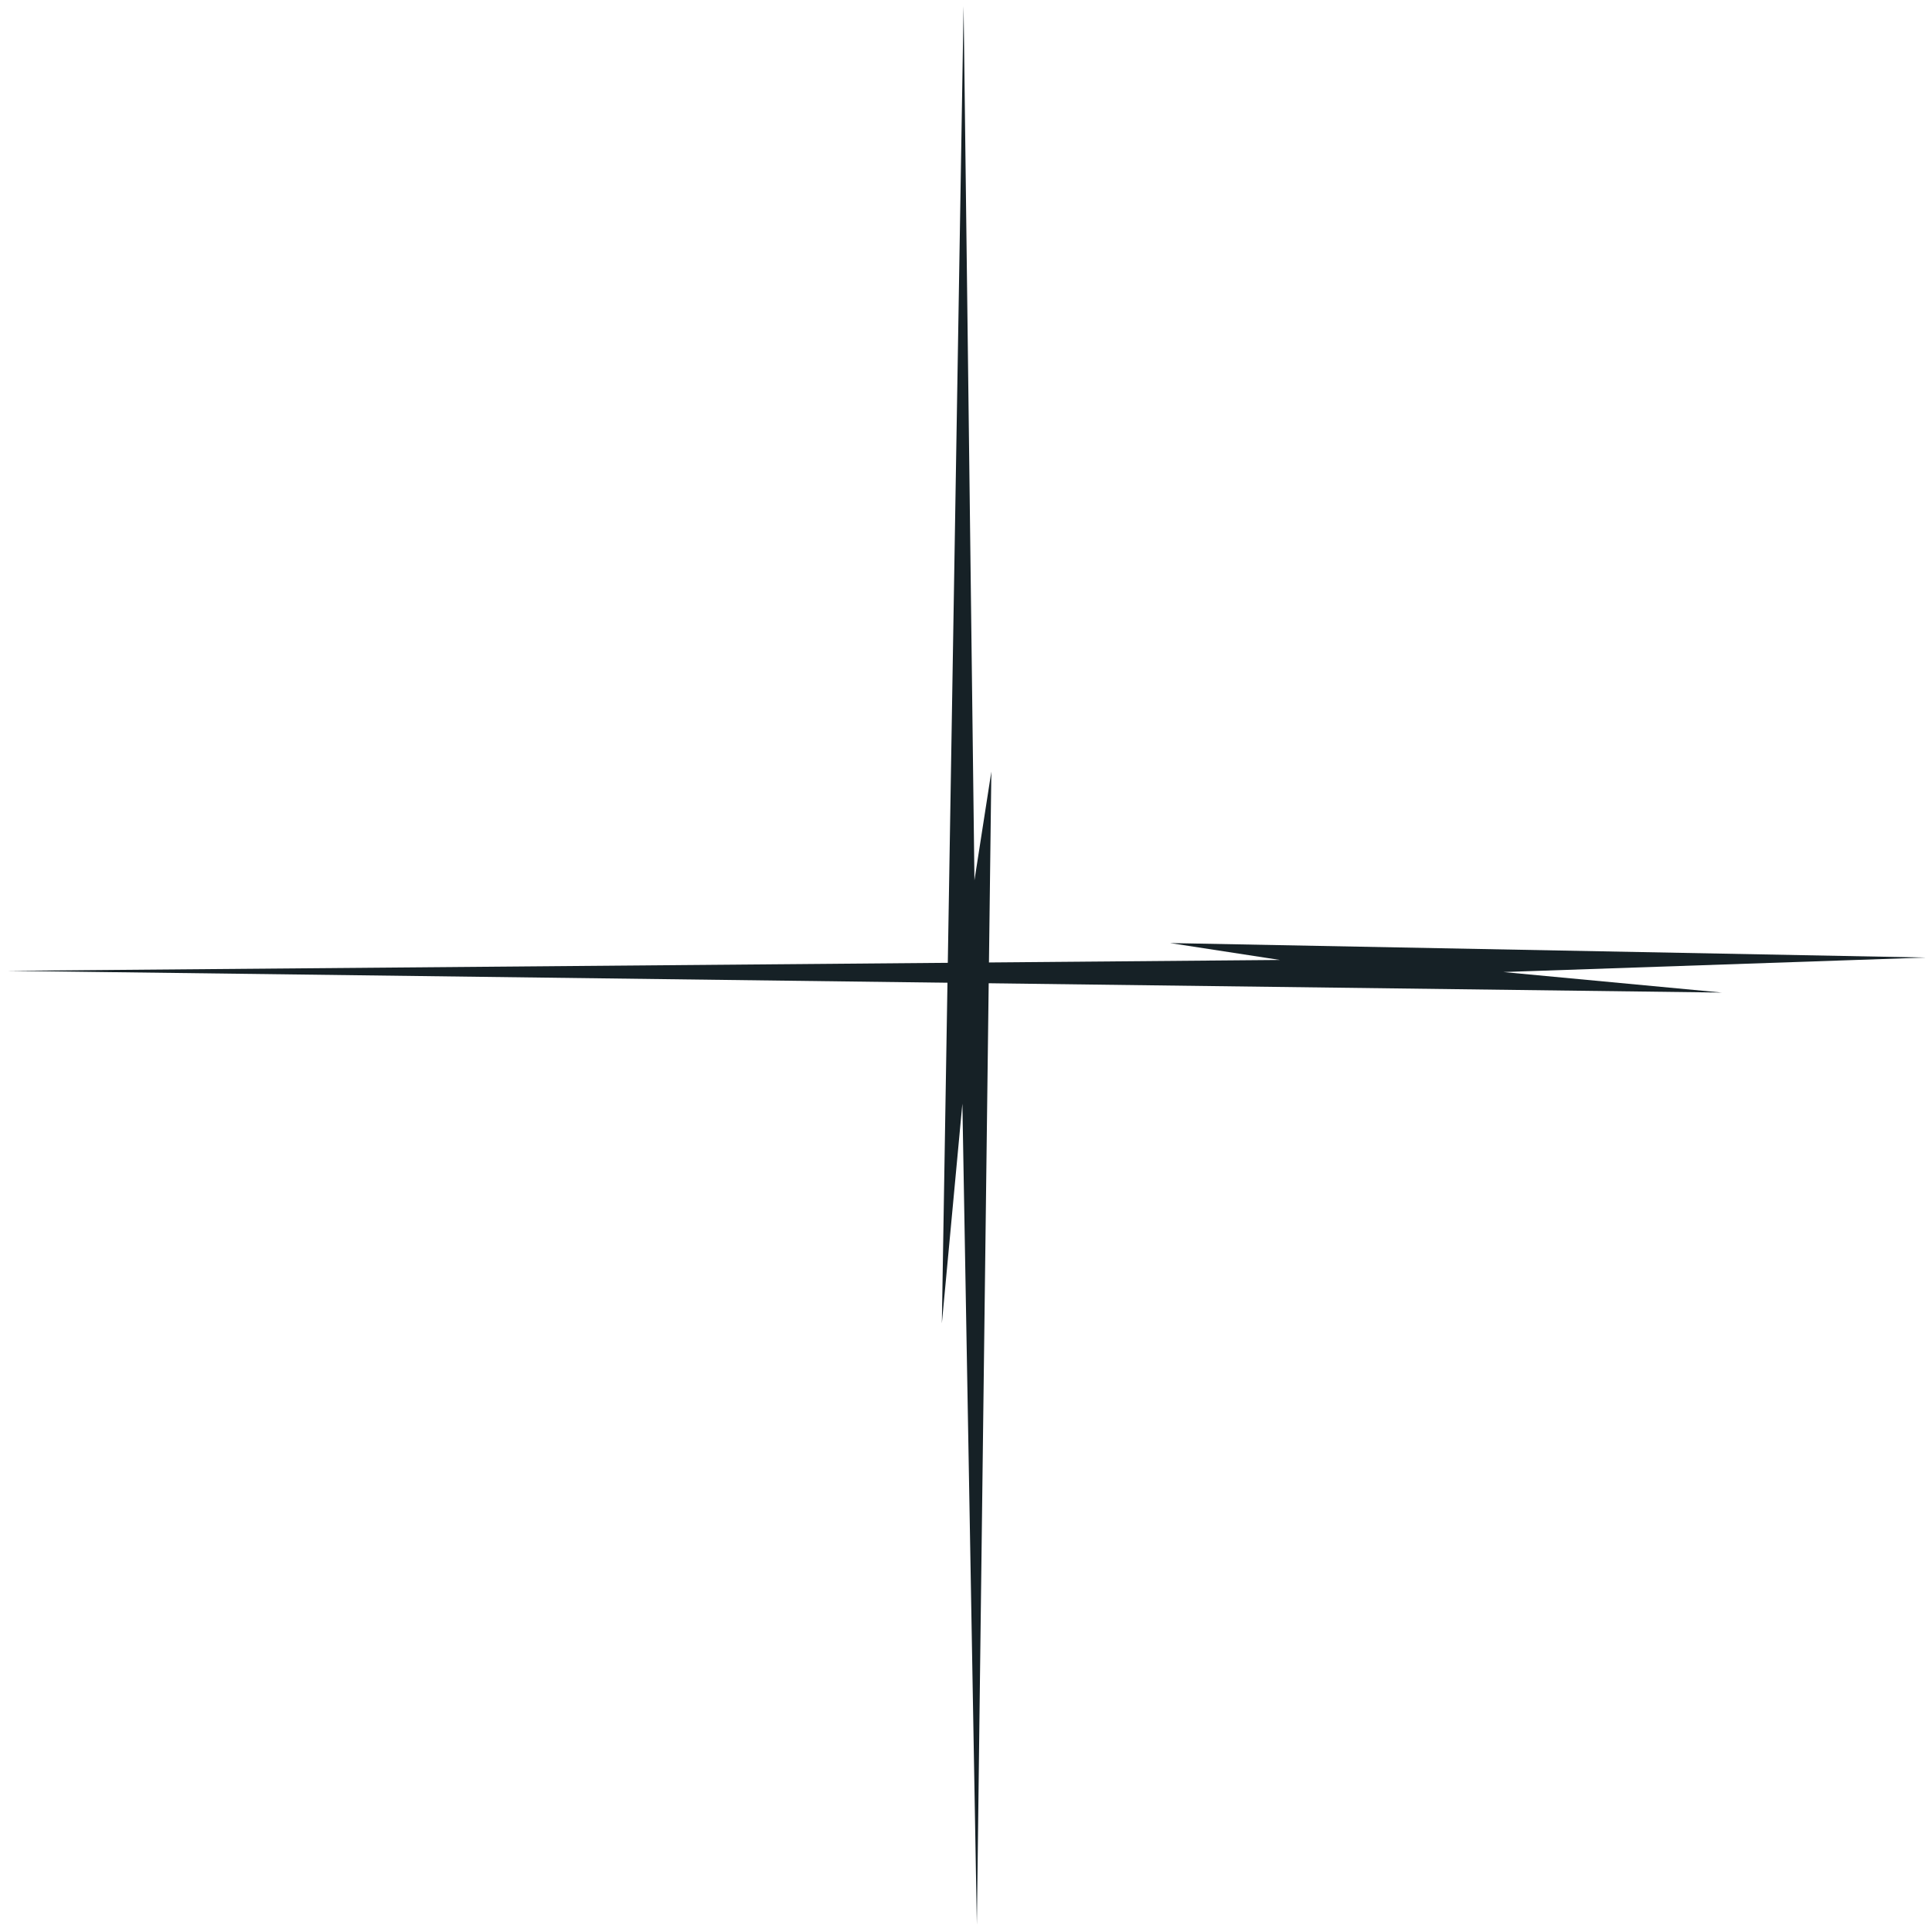
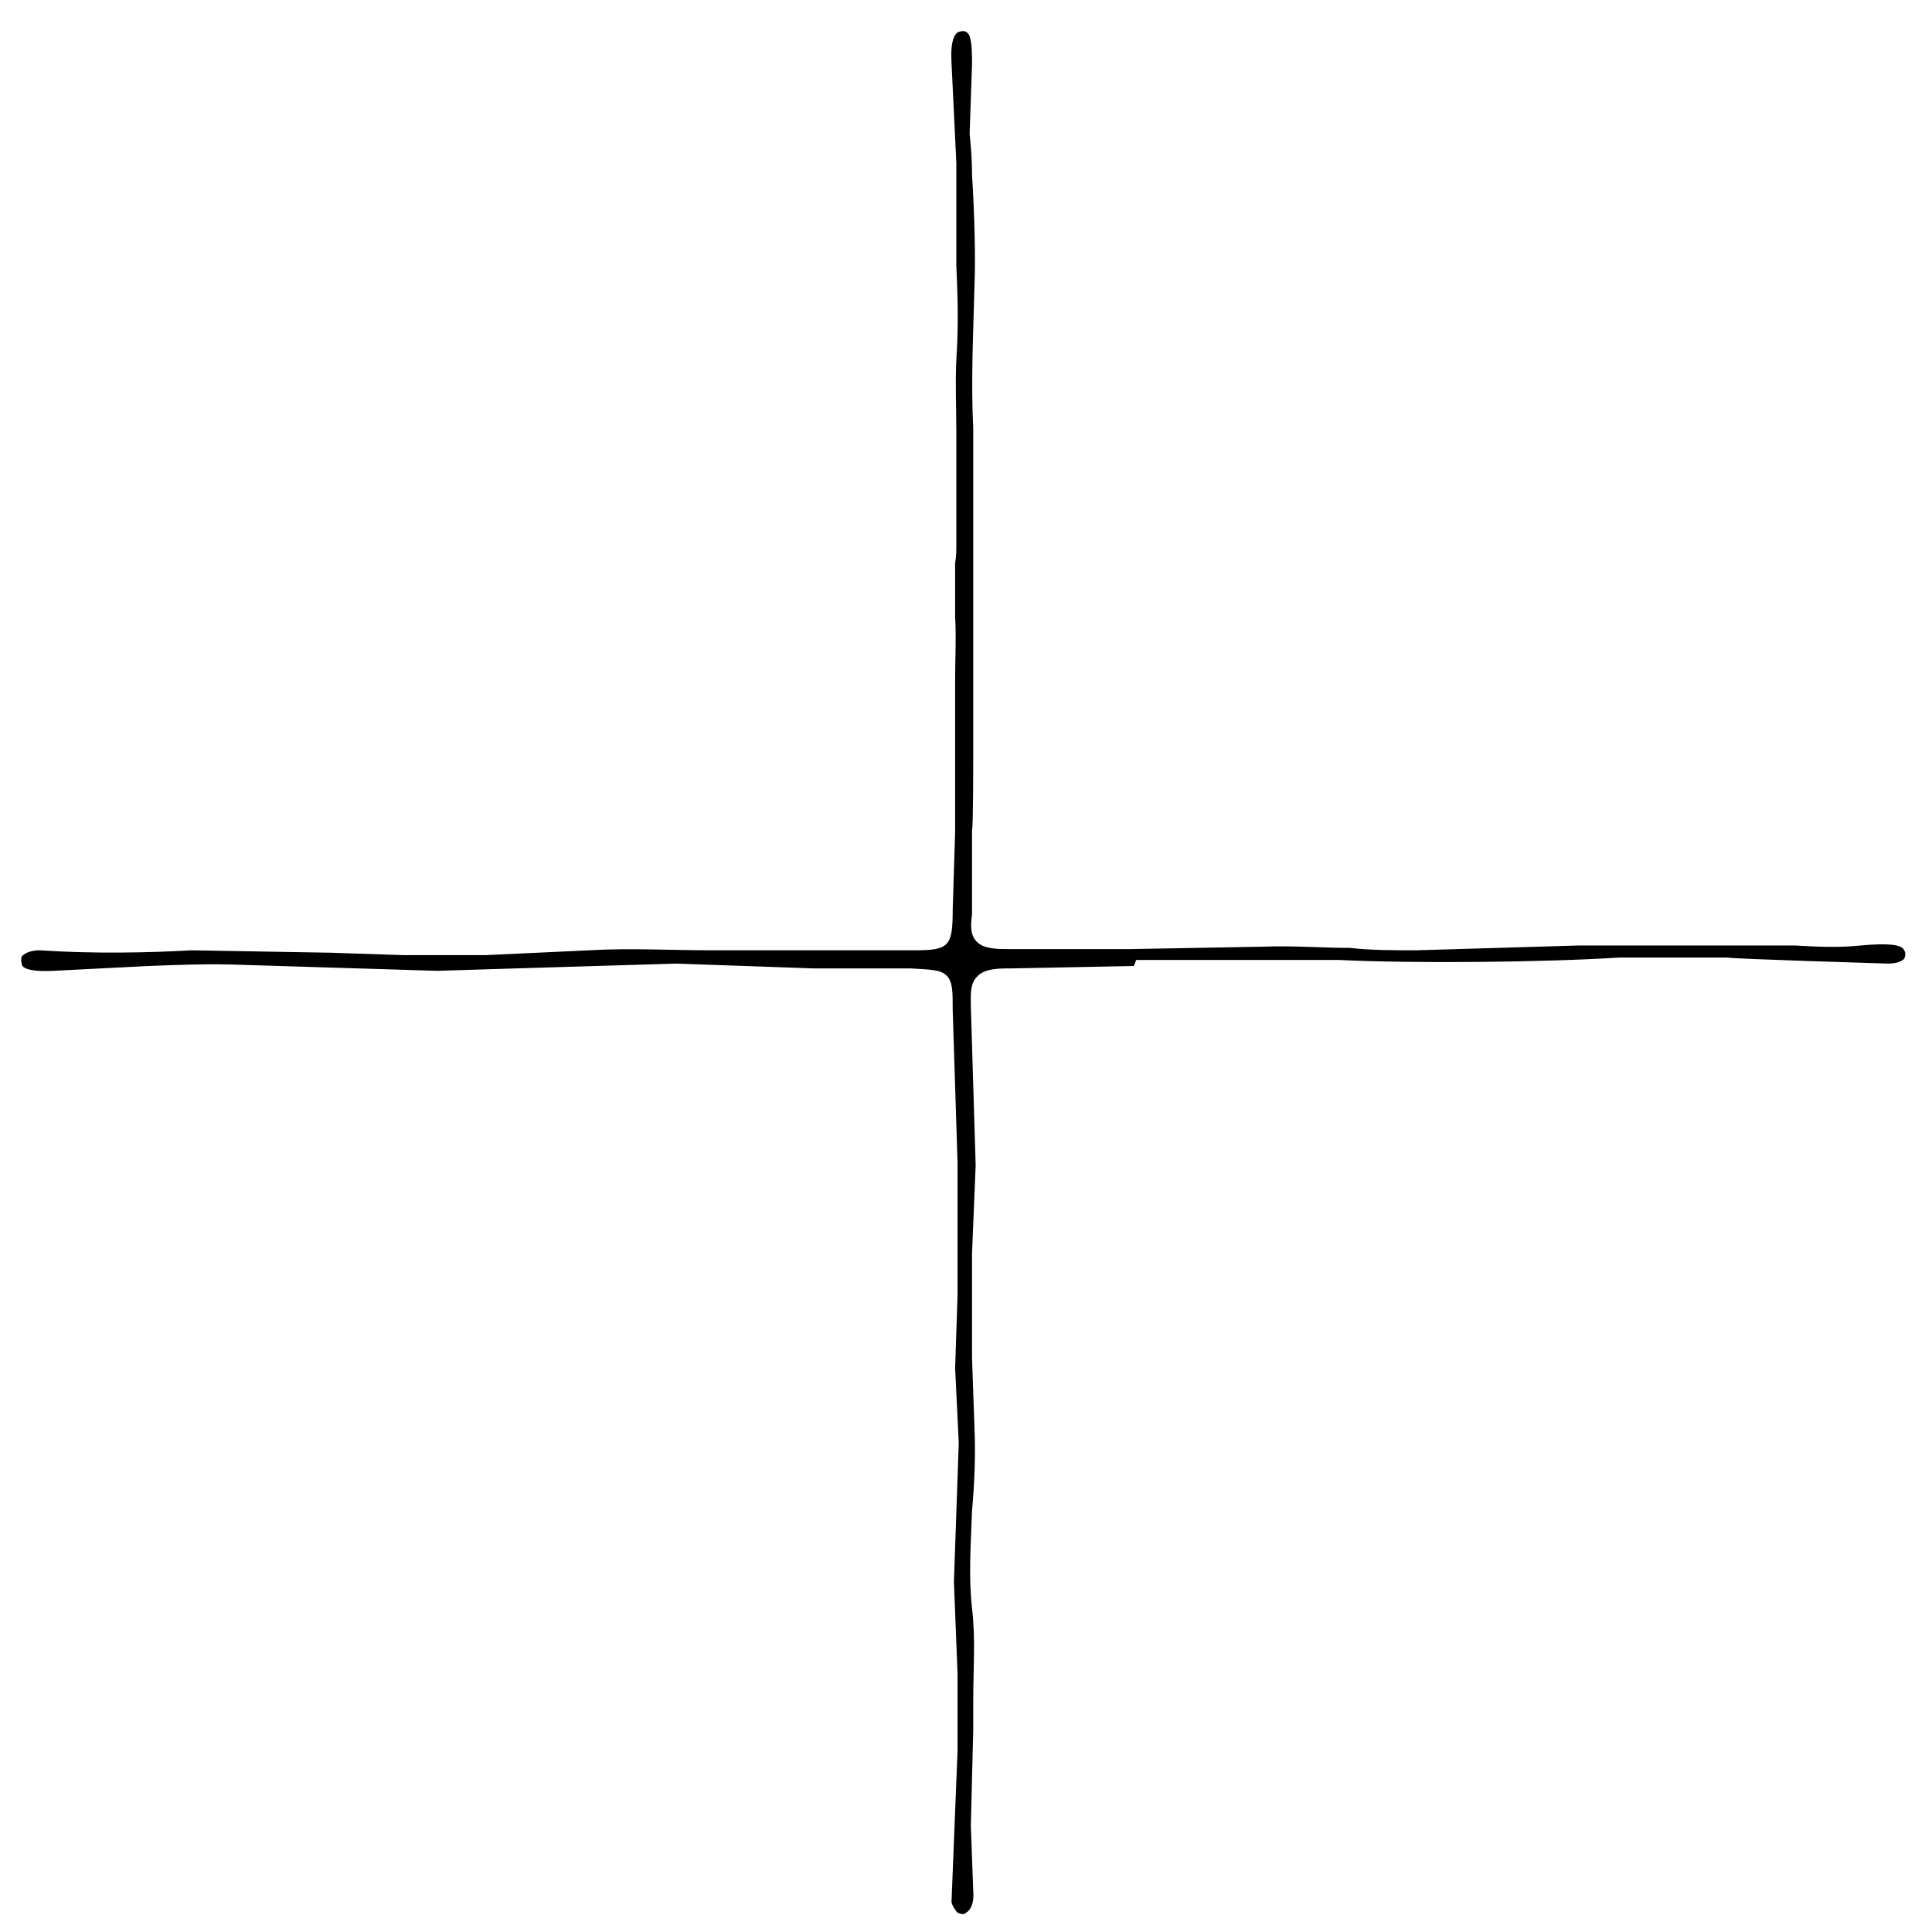
<svg xmlns="http://www.w3.org/2000/svg" id="Layer_1" version="1.1" viewBox="0 0 160 160">
-   <defs>
-     <style>
-       .st0 {
-         fill: #162126;
-       }
-     </style>
-   </defs>
-   <polygon class="st0" points="80.9 159.4 82.1 63.9 80.7 72.9 79.8 .5 78 109.6 79.7 91.4 80.9 159.4" />
-   <polygon class="st0" points="159.5 79.3 96.9 78.1 106 79.5 .6 80.4 142.6 82.2 124.5 80.5 159.5 79.3" />
+   <path d="M94.1,79.5h16.8c0,0,0,0,0,0,6.1.3,16.9.2,23.2-.2h9c0,.1,13.2.5,13.2.5.6,0,1.1-.1,1.4-.4,0,0,.2-.4,0-.7-.2-.5-1.4-.6-3.6-.4-1.9.2-3.7.1-5.5,0-.9,0-1.7,0-2.6,0h-8.1s-7.1,0-7.1,0l-13.5.4c-1.9,0-3.8,0-5.5-.2-2.4,0-4.8-.2-7.2-.1l-11,.2h-10c-1,0-2.1,0-2.7-.6-.6-.6-.5-1.5-.4-2.3,0-.2,0-.4,0-.5v-6.5c.1,0,.1-5.9.1-5.9v-7.4c0-1.8,0-3.5,0-5.3v-6.2c0-2.9,0-5.7,0-8.4-.2-4,0-7.7.1-11.8.1-2.3,0-6.1-.2-9.2,0-1.3-.1-2.5-.2-3.4l.2-5.8c0-.8,0-1.7-.2-2.3-.1-.3-.4-.5-.7-.4-.6,0-.9.9-.8,2.6l.4,8.3v8.5c.1,2.3.2,4.7,0,7.8-.1,2,0,4,0,6,0,1.4,0,2.8,0,4.3v4.9c0,.5,0,1.1-.1,1.6,0,1.6,0,3,0,4.5.1,1.7,0,3.4,0,5,0,.8,0,1.6,0,2.4v10.4s-.2,6.4-.2,6.4c0,3.1-.3,3.4-3.2,3.4h-4.2c0,0-9.3,0-9.3,0-1.1,0-2.1,0-3.2,0h-.1c-3.4,0-6.7-.2-10.1,0l-8.6.4c-1.8,0-3.5,0-5.3,0h-.1c-.5,0-1,0-1.4,0l-6-.2-11.5-.2c-3.6.2-8.1.3-12.6,0-.5,0-1.1.1-1.5.5,0,0-.1.3,0,.6,0,.3.4.7,2.6.6l7.9-.4c2.6-.1,5-.2,7.6-.1l16.3.5,6.5-.2,13.3-.4,11.4.4h8c1.7.1,2.5.1,3,.6.5.5.5,1.3.5,2.9l.4,12.6v11s-.2,6-.2,6l.3,6.2-.4,11.5.3,7.6v6.4s-.5,12.5-.5,12.5c0,.2.3.7.5.9.2.1.6.2.7,0,.2-.1.7-.5.6-1.8l-.2-5.4.2-8c0-.8,0-1.6,0-2.4,0-2.6.2-5.1-.1-7.6-.3-2.7-.1-5.3,0-8.1.2-2.2.3-4.5.2-6.9l-.2-5.7v-8.7c0,0,.3-7.3.3-7.3l-.4-13.2c0-.8-.1-1.8.5-2.4.6-.7,1.8-.7,2.8-.7l10.2-.2Z" />
</svg>
